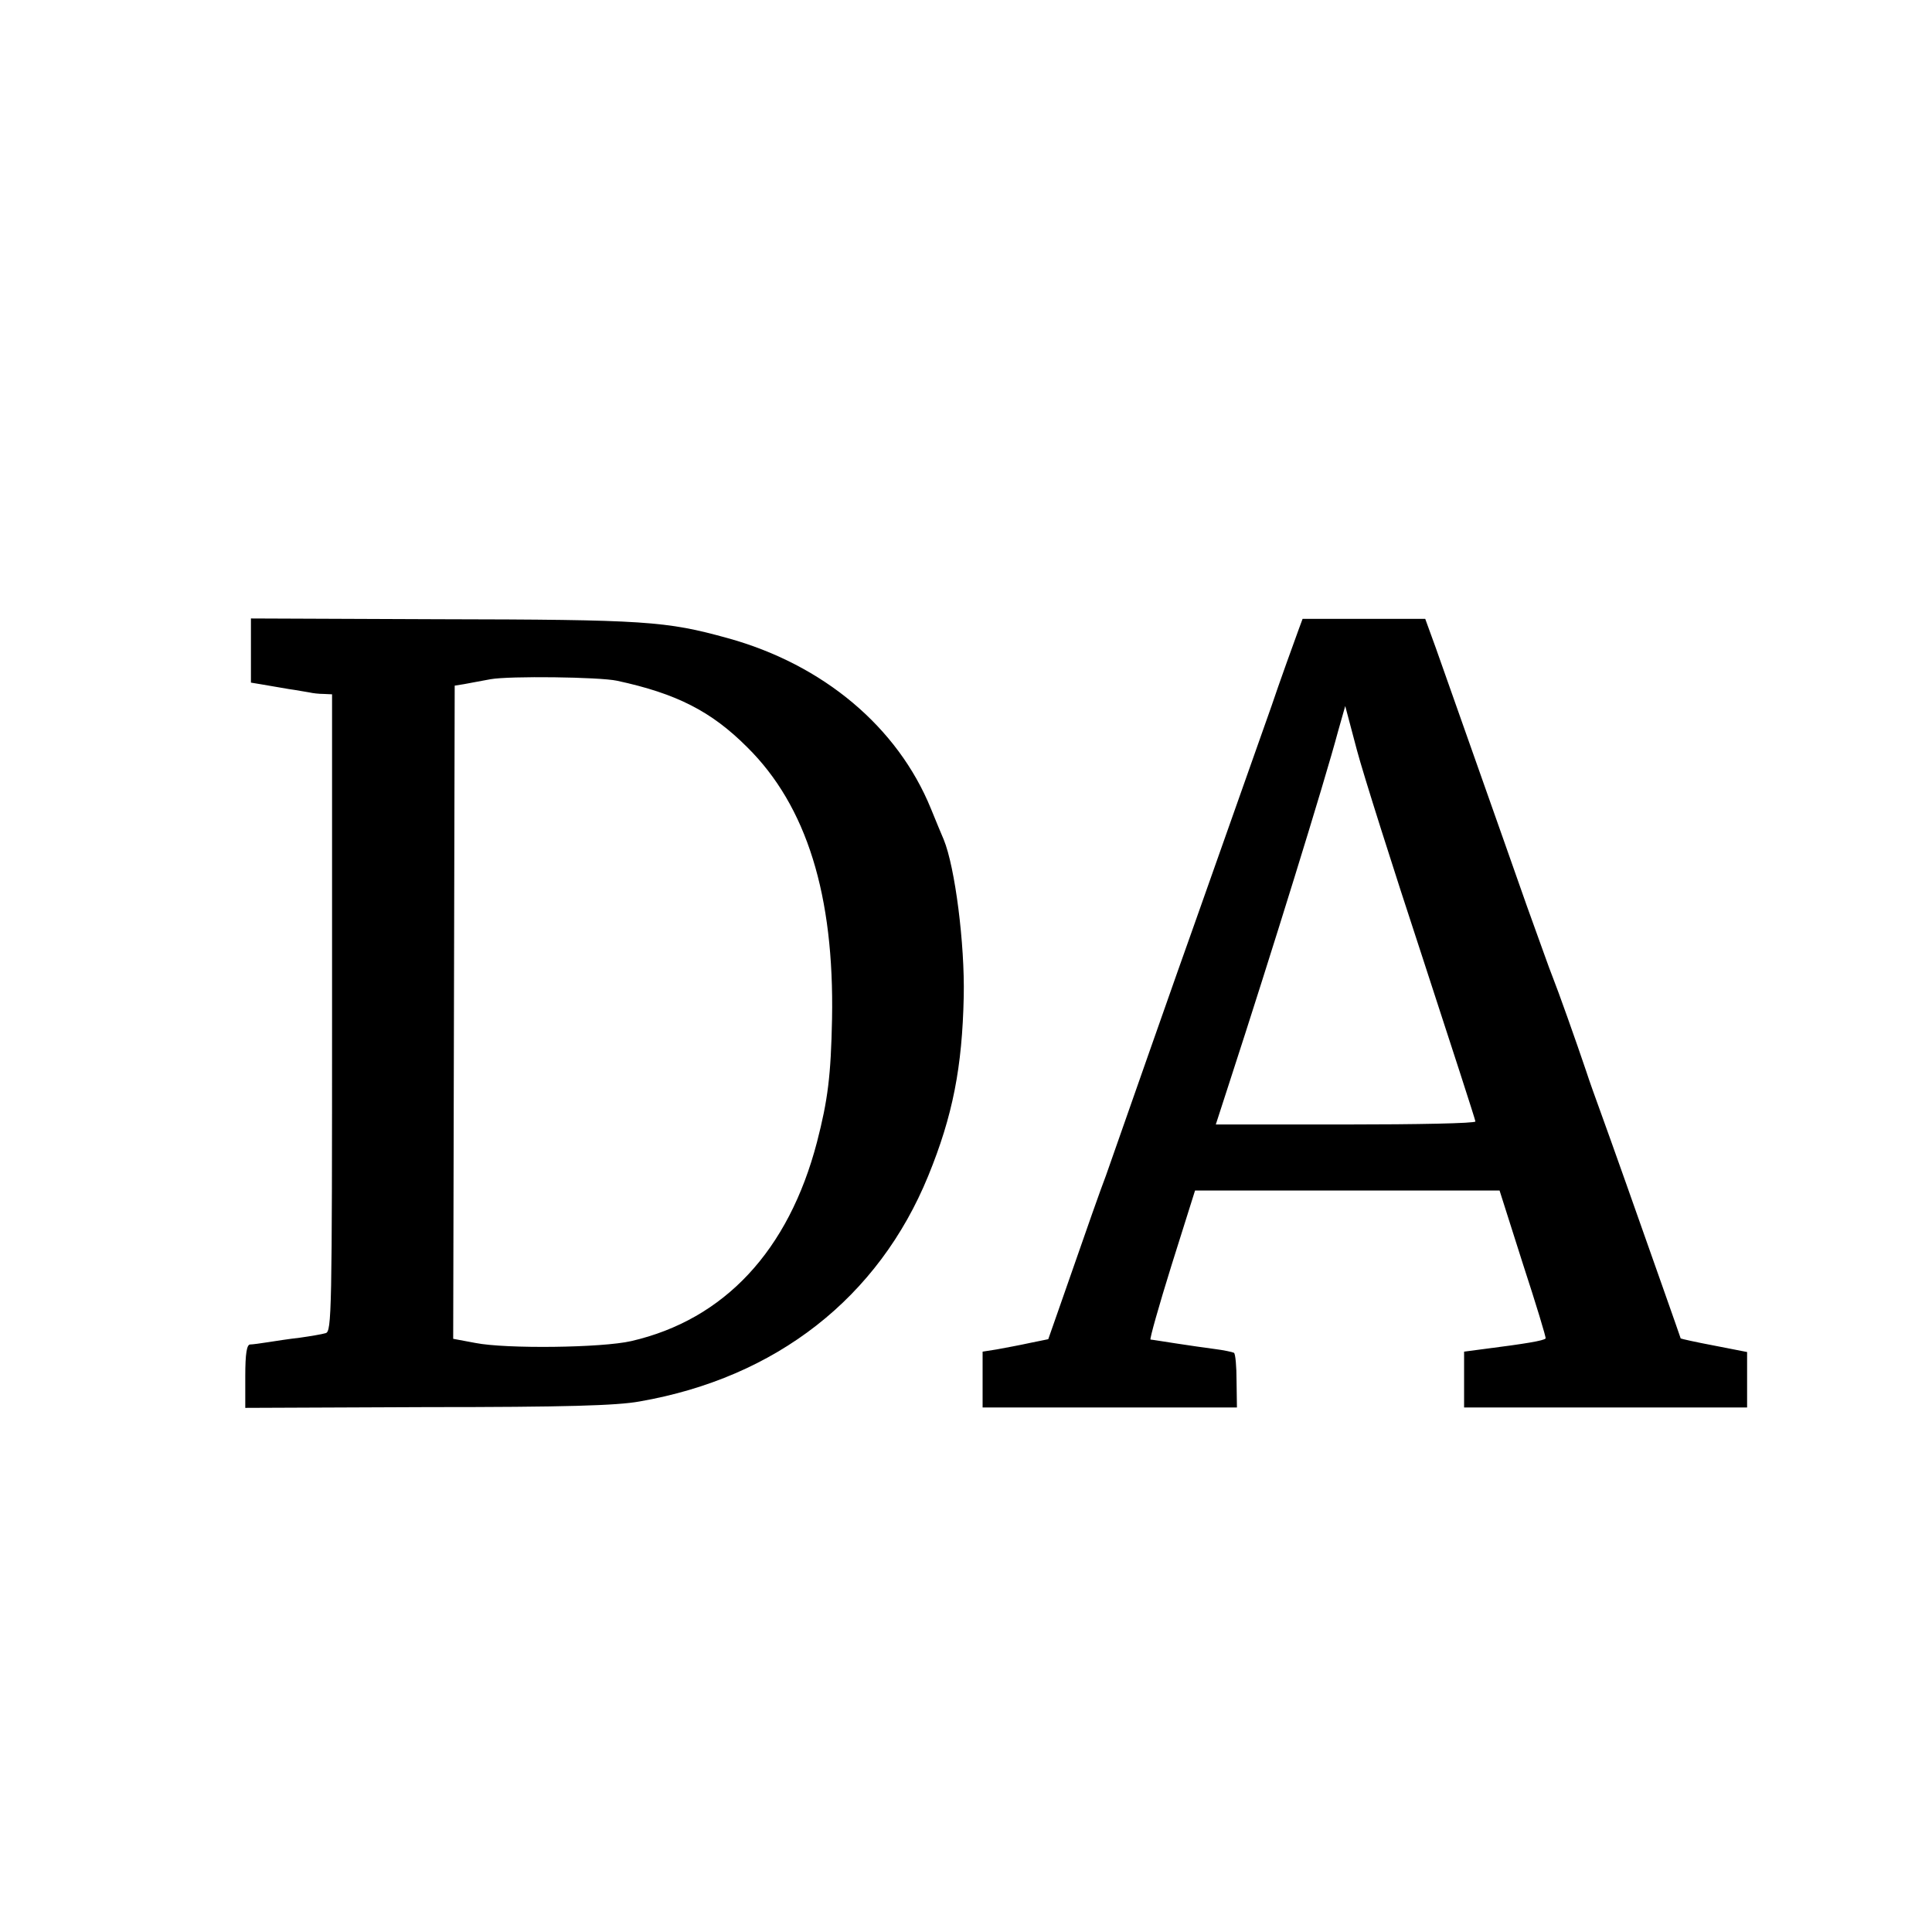
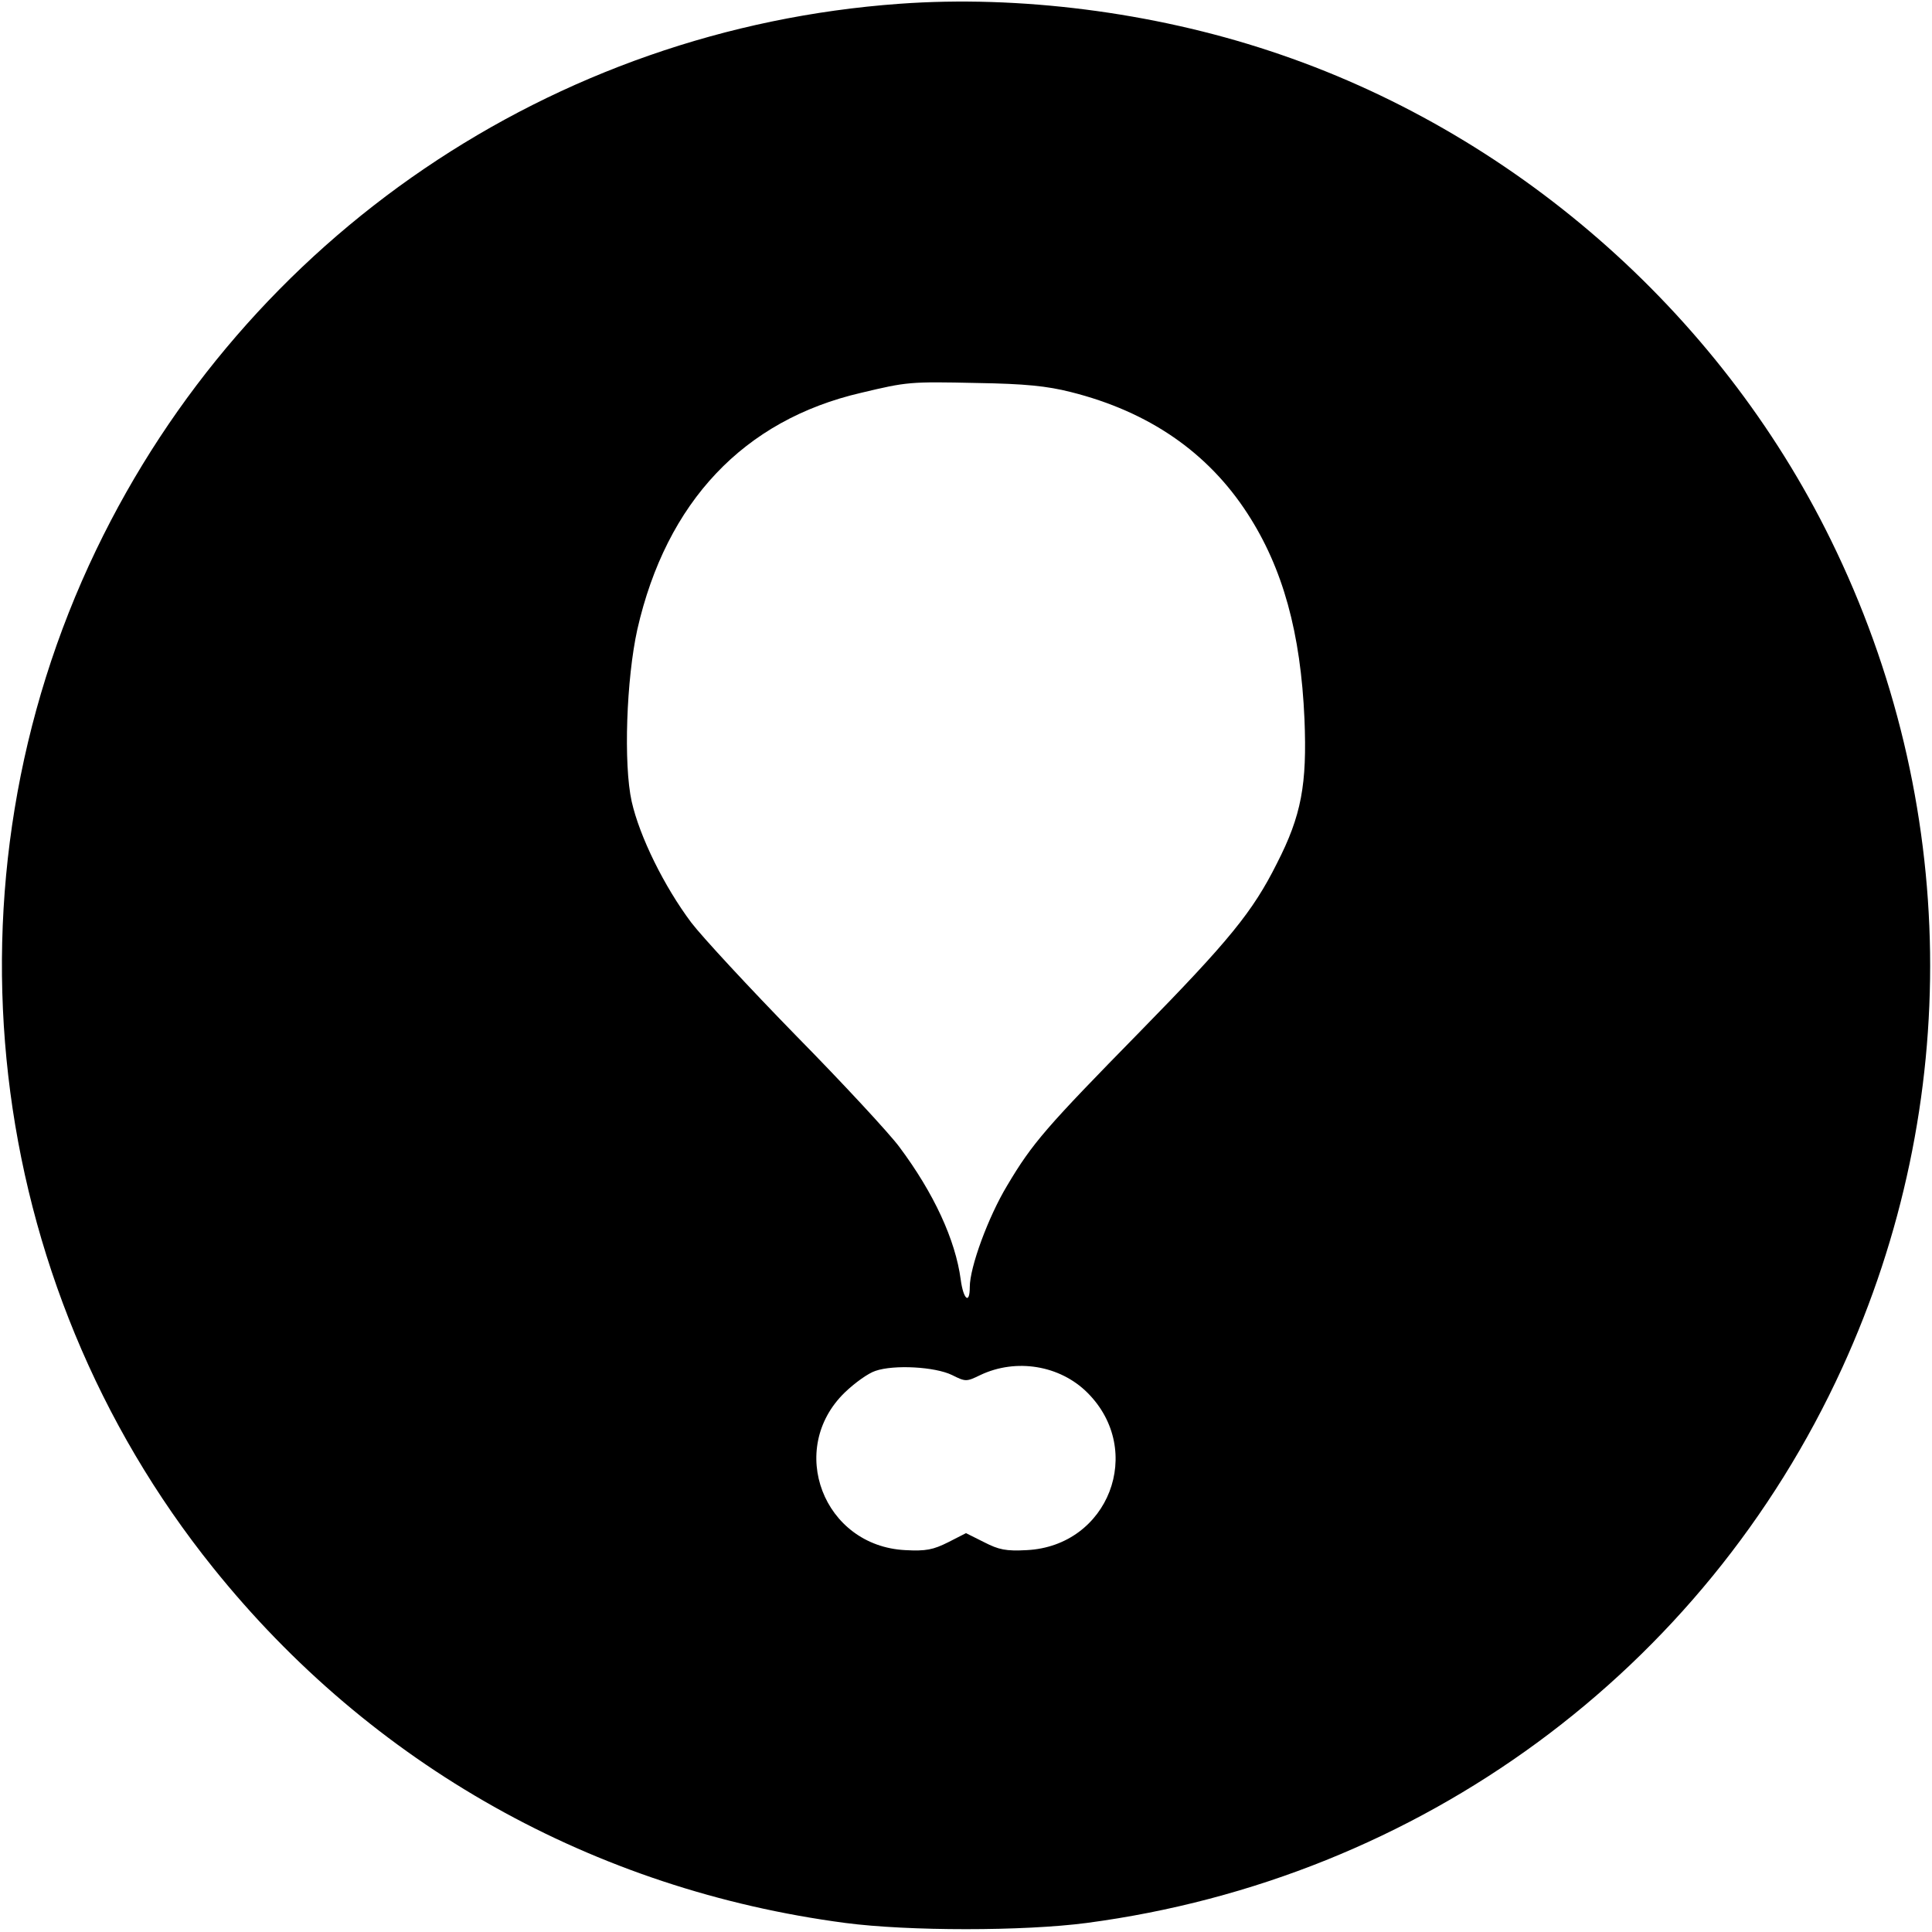
<svg xmlns="http://www.w3.org/2000/svg" version="1.0" width="16pt" height="16pt" viewBox="0 0 16 16" preserveAspectRatio="xMidYMid meet">
  <g transform="translate(0,16) scale(0.003125,-0.003125)" fill="#000000" stroke="none">
-     <path d="M665 3396 l0 -85 30 -5 c16 -3 48 -8 70 -12 22 -3 47 -8 55 -9 8 -2 25 -4 38 -4 l22 -1 0 -844 c0 -796 -1 -845 -17 -849 -10 -3 -40 -8 -68 -12 -27 -3 -66 -9 -85 -12 -19 -3 -41 -6 -47 -6 -9 0 -13 -24 -13 -84 l0 -84 483 2 c364 0 502 4 562 15 362 63 633 275 765 598 65 159 90 288 94 475 3 139 -23 343 -53 416 -5 11 -20 48 -34 82 -88 216 -285 382 -539 452 -163 45 -216 49 -768 50 l-495 2 0 -85z m970 -80 c158 -34 250 -81 345 -176 158 -156 231 -393 225 -720 -3 -150 -11 -215 -40 -327 -75 -287 -245 -470 -492 -527 -78 -18 -332 -21 -413 -5 l-59 11 2 866 2 865 25 4 c14 3 45 8 70 13 50 9 288 6 335 -4z" />
-     <path d="M3442 3453 c-10 -27 -54 -149 -72 -203 -47 -133 -187 -529 -205 -580 -13 -36 -67 -189 -120 -340 -53 -151 -104 -297 -114 -325 -17 -45 -39 -107 -126 -357 l-27 -77 -49 -10 c-27 -6 -66 -13 -87 -17 l-38 -6 0 -74 0 -74 337 0 337 0 -1 70 c0 39 -3 73 -7 75 -4 2 -27 7 -51 10 -24 3 -71 10 -104 15 -33 5 -63 10 -66 10 -3 0 22 89 56 198 l62 197 403 0 404 0 62 -195 c35 -107 62 -196 60 -197 -5 -6 -53 -14 -163 -28 l-53 -7 0 -74 0 -74 375 0 375 0 0 73 0 74 -87 17 c-48 9 -88 18 -89 19 0 1 -22 63 -48 137 -63 179 -138 391 -165 465 -12 33 -29 80 -37 105 -28 83 -75 215 -89 250 -8 19 -38 105 -69 190 -30 85 -90 256 -134 380 -44 124 -92 260 -107 303 l-28 77 -162 0 -163 0 -10 -27z m327 -868 c77 -236 141 -433 141 -437 0 -5 -155 -8 -344 -8 l-344 0 35 108 c112 344 253 799 289 934 l19 67 31 -117 c17 -64 95 -310 173 -547z" />
+     <path d="M2384 5110 c-919 -66 -1730 -617 -2129 -1447 -423 -880 -302 -1937 310 -2698 419 -522 1008 -853 1675 -941 167 -22 473 -22 640 0 884 117 1635 669 2002 1471 321 701 310 1502 -30 2194 -298 608 -846 1085 -1487 1296 -311 103 -665 148 -981 125z m454 -1029 c207 -52 363 -160 468 -322 94 -145 141 -316 151 -545 7 -173 -8 -255 -73 -382 -64 -128 -126 -204 -364 -447 -247 -252 -284 -294 -351 -407 -50 -83 -99 -216 -99 -269 0 -47 -17 -33 -24 20 -14 105 -71 229 -163 352 -26 35 -149 168 -273 294 -124 127 -249 262 -278 300 -72 96 -137 228 -158 321 -22 99 -14 325 15 456 77 338 282 555 593 627 122 29 128 30 308 26 126 -2 185 -8 248 -24z m-315 -2605 c36 -18 38 -18 75 0 95 45 211 26 284 -47 153 -153 56 -406 -161 -417 -55 -3 -74 1 -113 21 l-48 24 -47 -24 c-40 -20 -59 -24 -114 -21 -217 11 -315 268 -160 418 26 25 62 51 81 57 49 17 158 11 203 -11z" />
  </g>
</svg>
